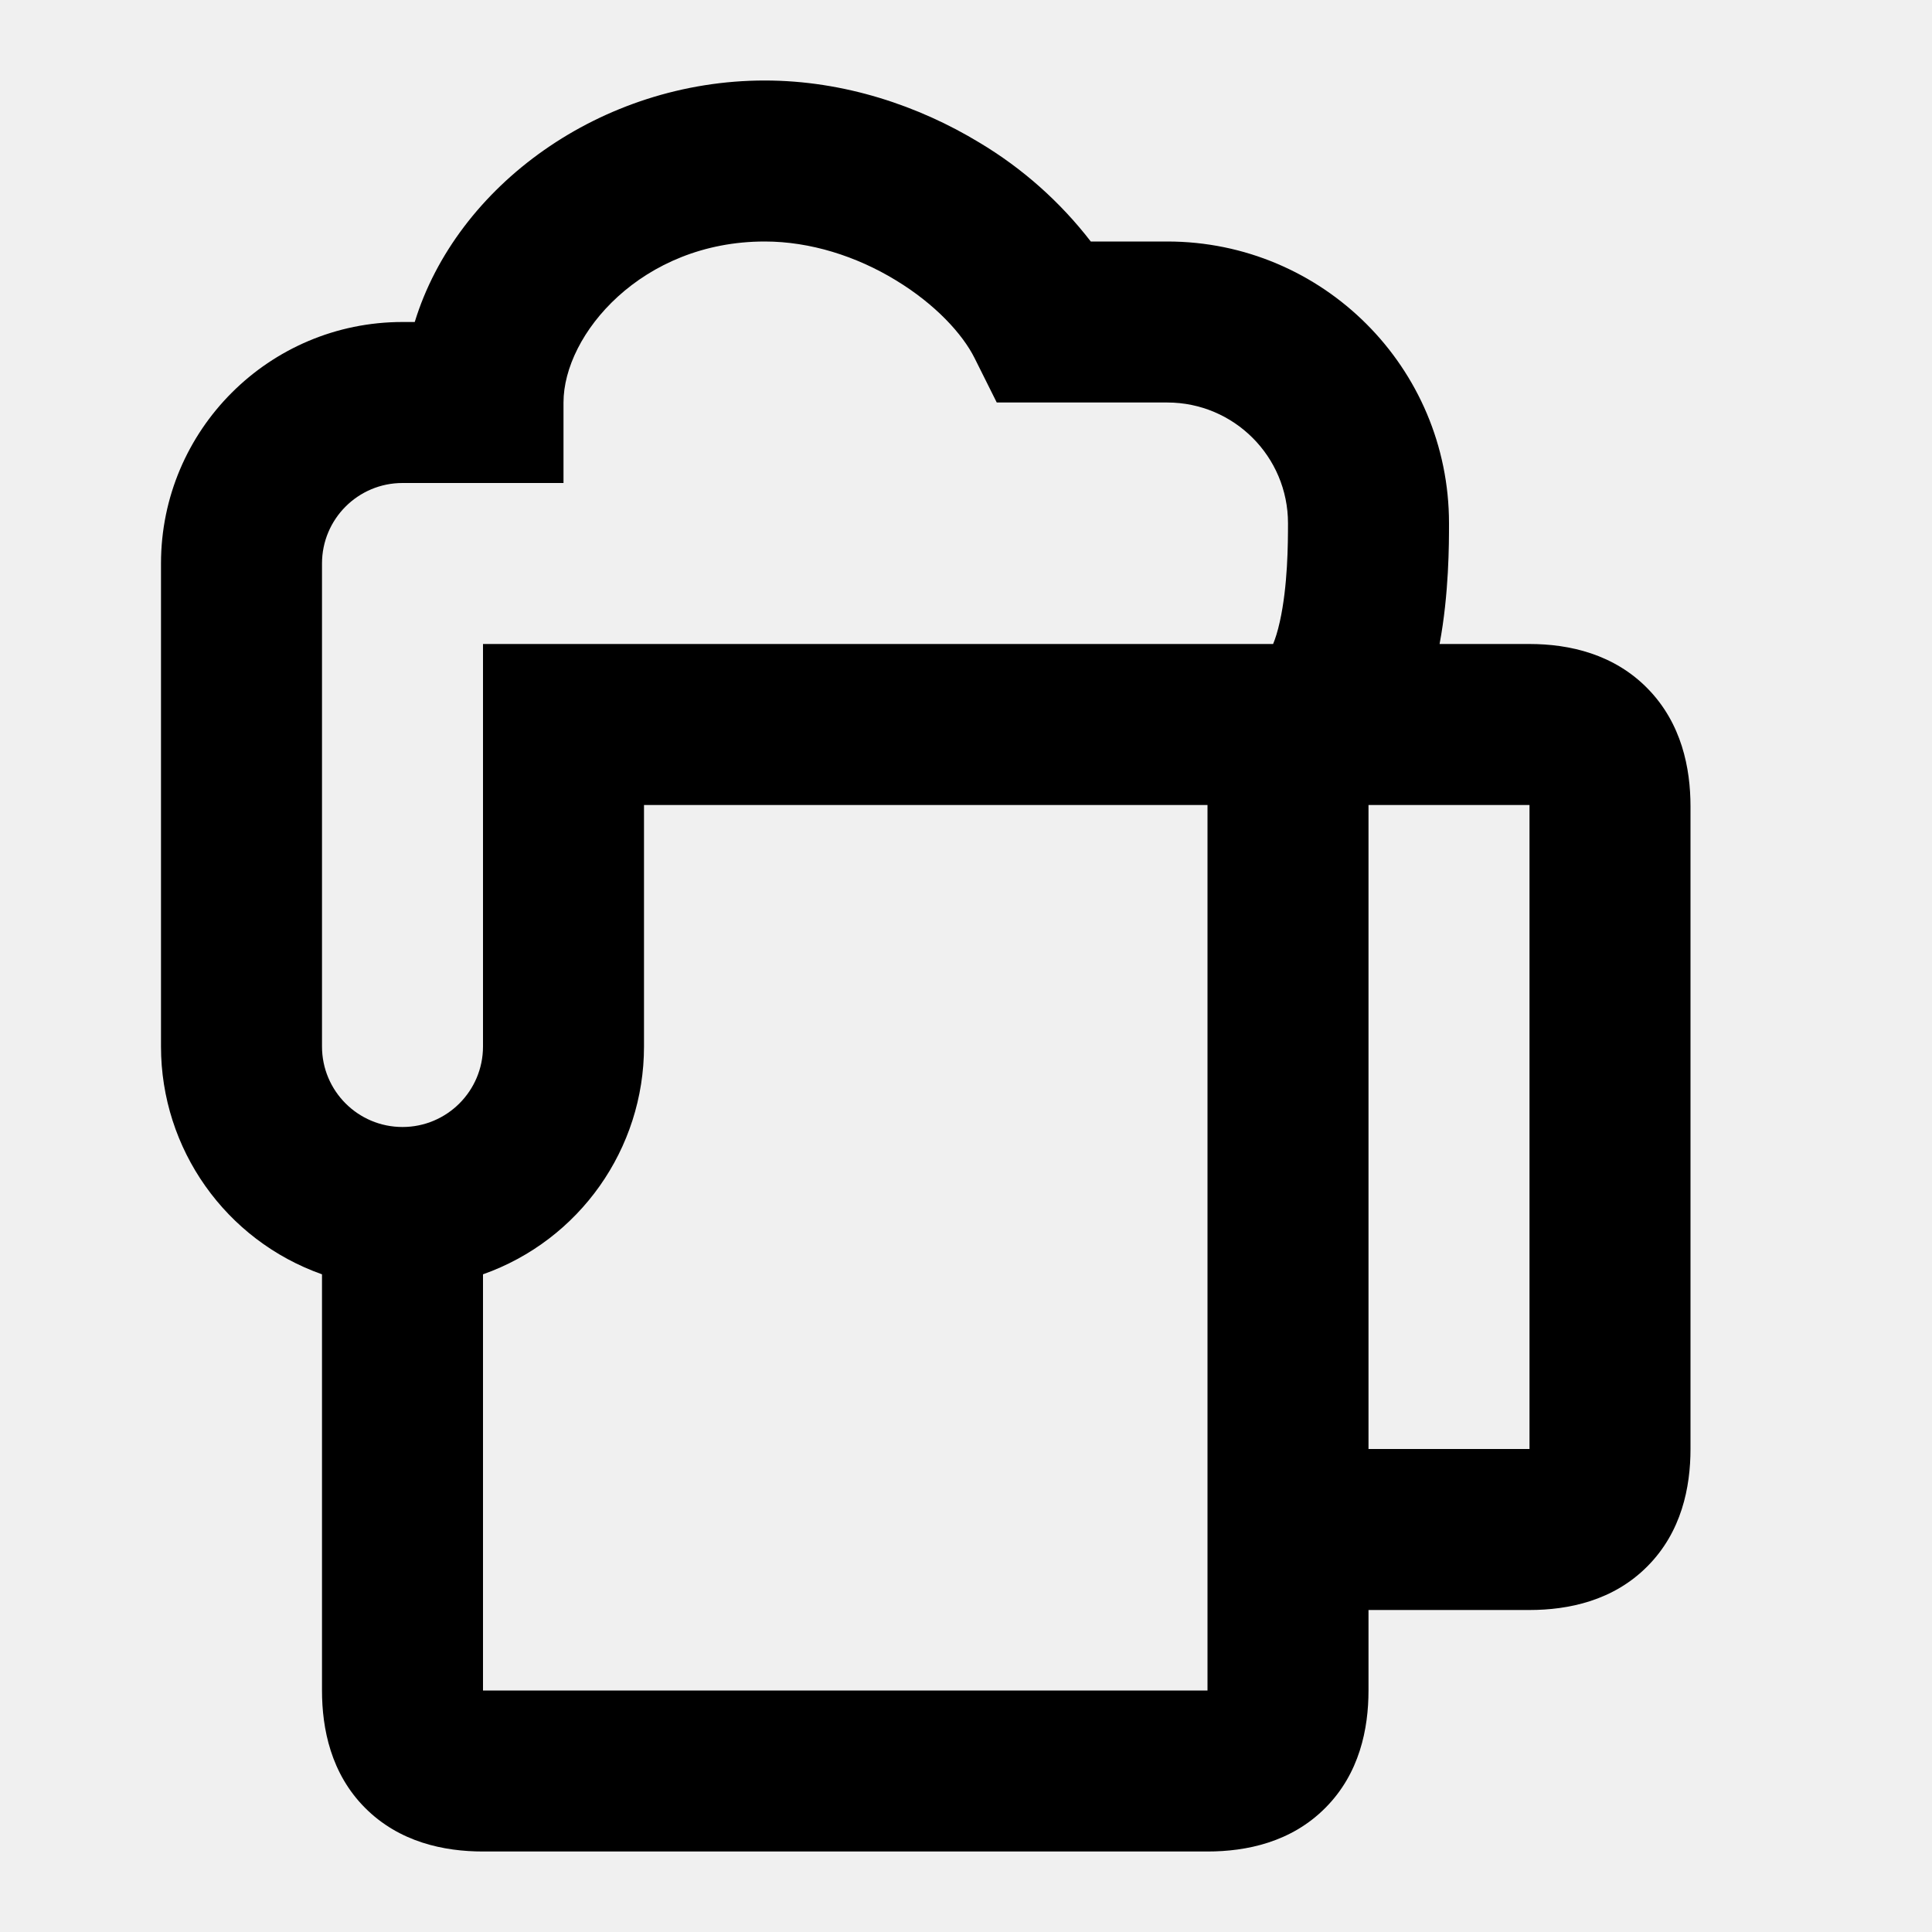
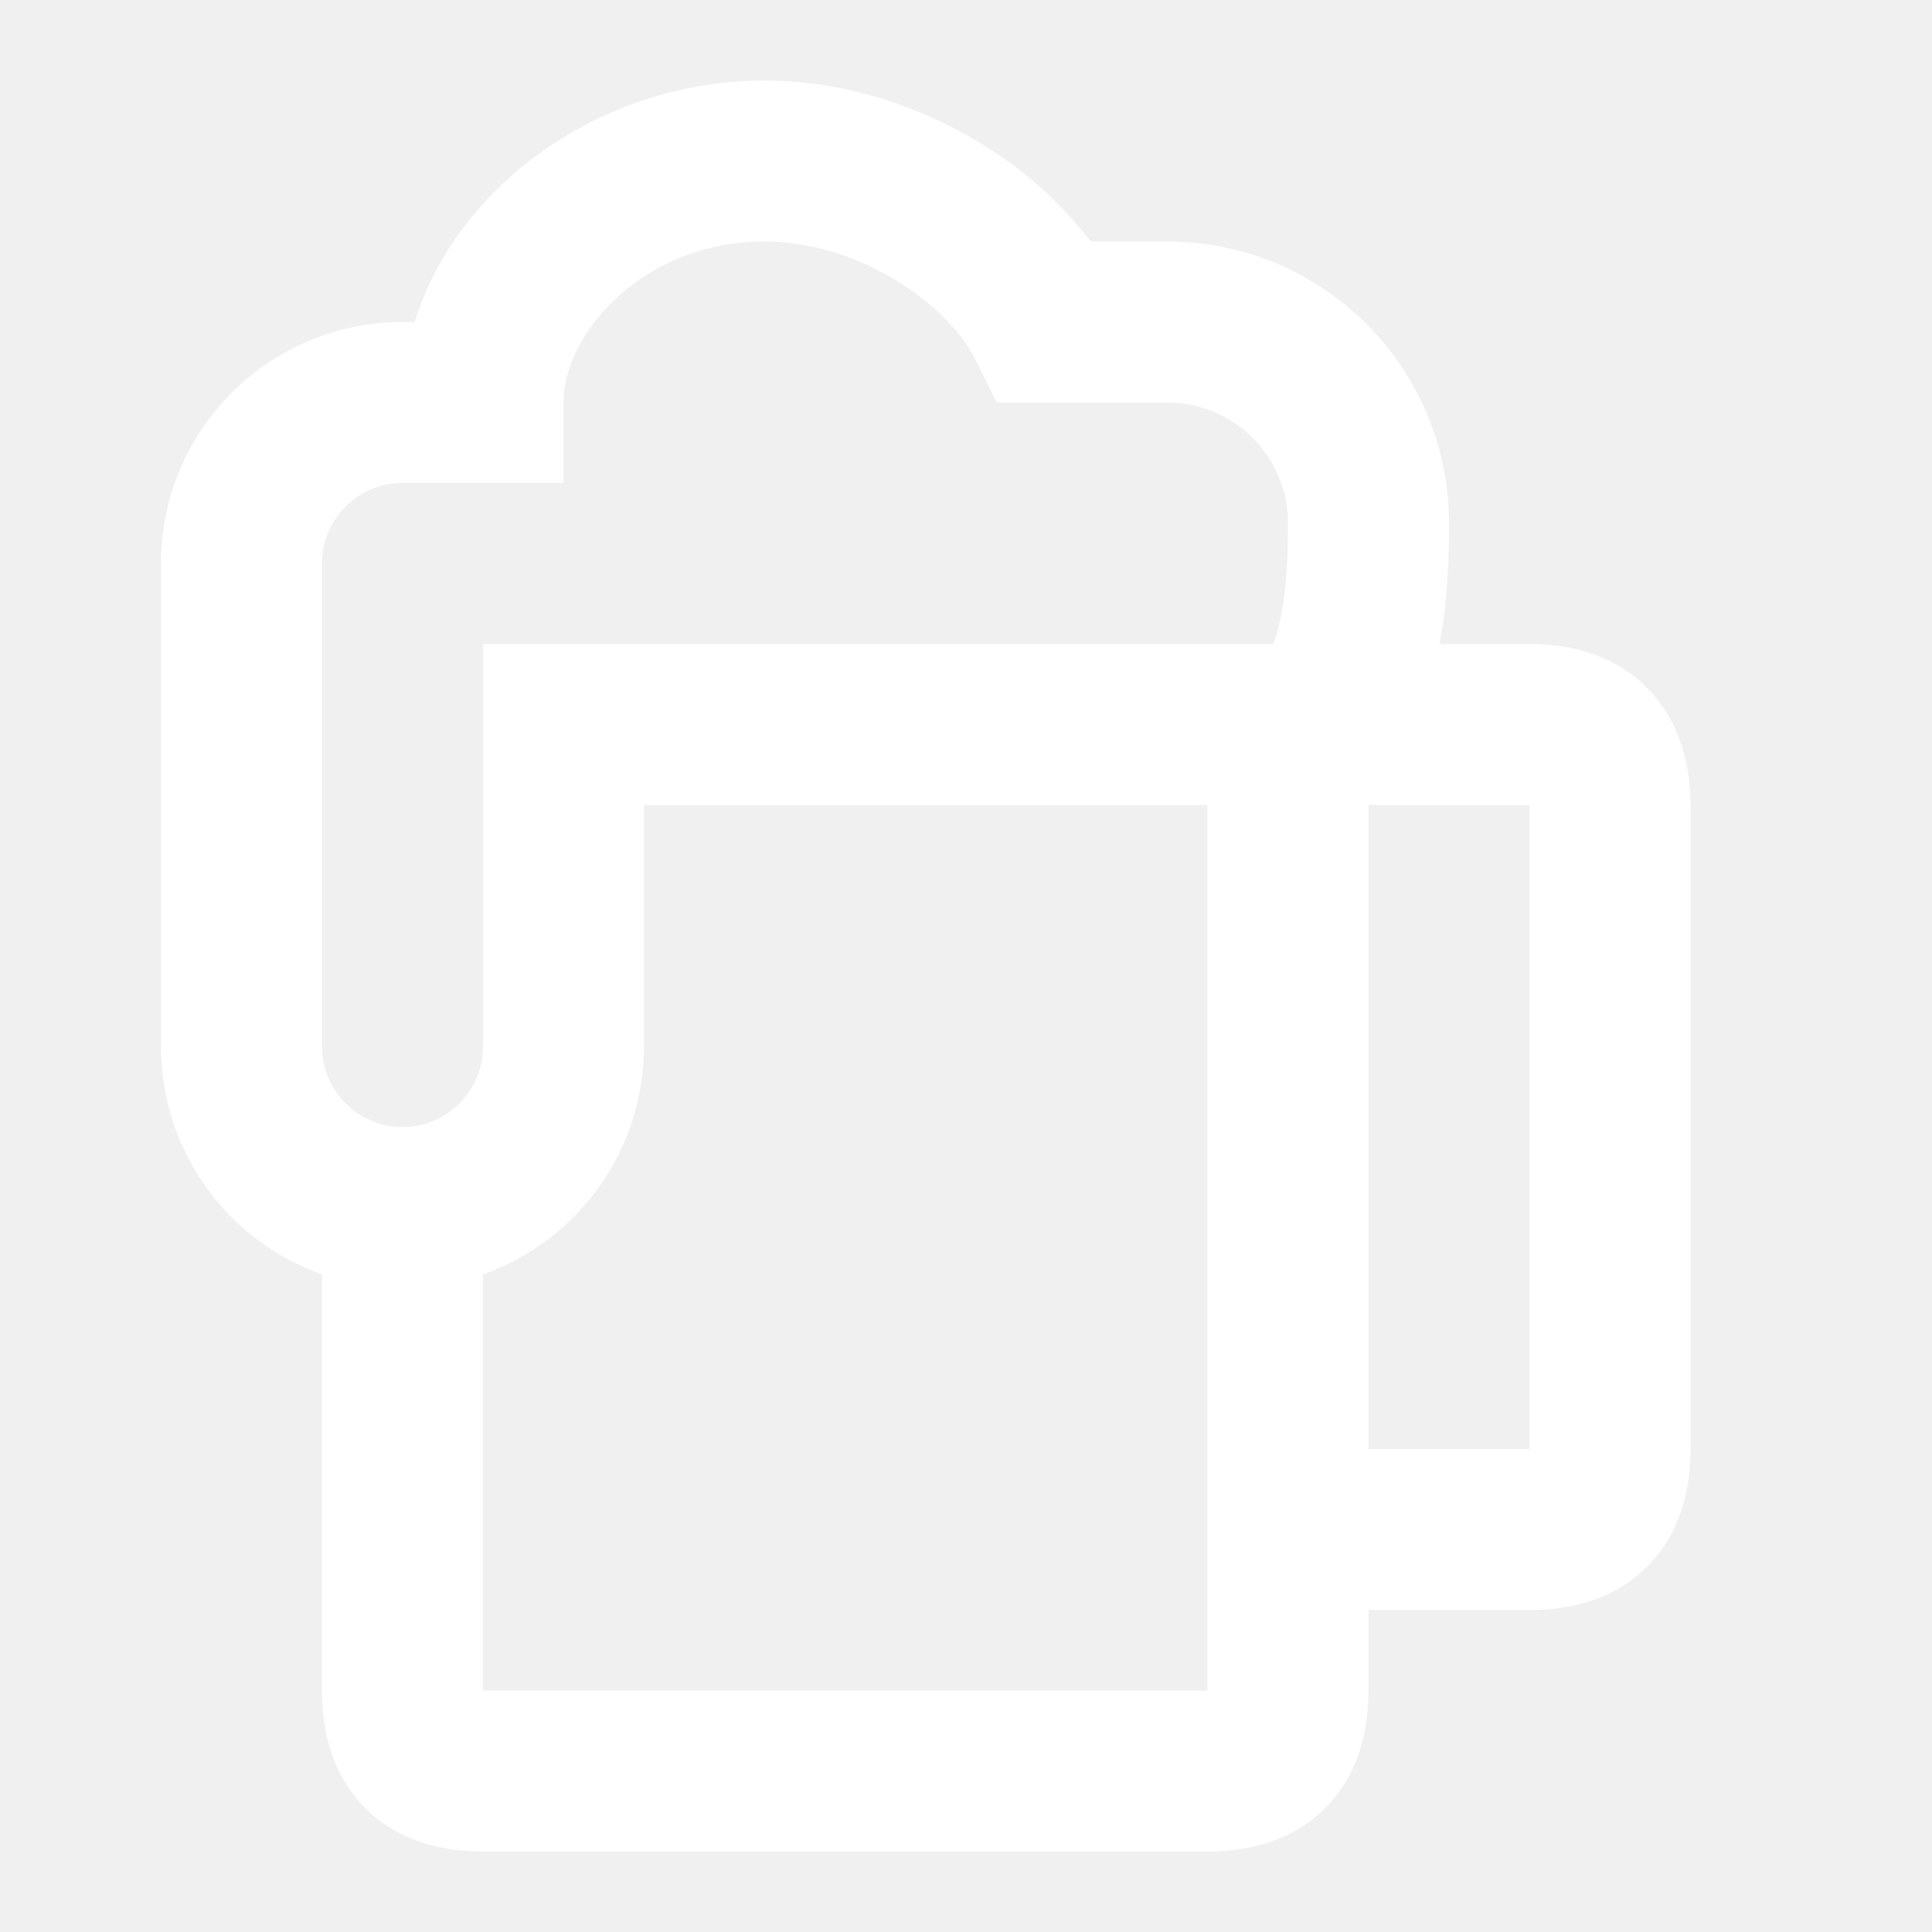
<svg xmlns="http://www.w3.org/2000/svg" width="512" height="512" viewBox="0 0 24 24">
-   <path fill="#000000" d="M5.152 4c.52-1.695 2.316-3 4.348-3c.988 0 1.915.316 2.664.77A4.96 4.96 0 0 1 13.55 3h.95A3.5 3.5 0 0 1 18 6.5v.014c0 .237 0 .863-.117 1.486H19c.497 0 1.054.126 1.474.56c.415.428.526.98.526 1.457V18c0 .476-.111 1.031-.535 1.457c-.424.428-.981.543-1.465.543h-2v1c0 .476-.111 1.031-.535 1.457c-.424.428-.981.543-1.465.543H6c-.484 0-1.04-.115-1.466-.543C4.111 22.032 4 21.476 4 21v-5.17A3.001 3.001 0 0 1 2 13V7a3 3 0 0 1 3-3h.152ZM6 15.83V21h9V10H8v3a3.001 3.001 0 0 1-2 2.83ZM17 10v8h2v-8h-2Zm-1.185-2c.026-.062.056-.153.084-.28c.098-.441.101-.963.101-1.22A1.5 1.5 0 0 0 14.5 5h-2.118l-.276-.553c-.147-.294-.483-.666-.98-.967C10.64 3.184 10.067 3 9.5 3C7.973 3 7 4.154 7 5v1H5a1 1 0 0 0-1 1v6a1 1 0 1 0 2 0V8h9.815Z" />
+   <path fill="#FFFFFF" d="M5.152 4c.52-1.695 2.316-3 4.348-3c.988 0 1.915.316 2.664.77A4.96 4.96 0 0 1 13.55 3h.95A3.5 3.5 0 0 1 18 6.5v.014c0 .237 0 .863-.117 1.486H19c.497 0 1.054.126 1.474.56c.415.428.526.98.526 1.457V18c0 .476-.111 1.031-.535 1.457c-.424.428-.981.543-1.465.543h-2v1c0 .476-.111 1.031-.535 1.457c-.424.428-.981.543-1.465.543H6c-.484 0-1.04-.115-1.466-.543C4.111 22.032 4 21.476 4 21v-5.17A3.001 3.001 0 0 1 2 13V7a3 3 0 0 1 3-3h.152ZM6 15.83V21h9V10H8v3a3.001 3.001 0 0 1-2 2.83ZM17 10v8h2v-8h-2Zm-1.185-2c.026-.062.056-.153.084-.28c.098-.441.101-.963.101-1.22A1.5 1.5 0 0 0 14.5 5h-2.118l-.276-.553c-.147-.294-.483-.666-.98-.967C10.64 3.184 10.067 3 9.5 3C7.973 3 7 4.154 7 5v1H5a1 1 0 0 0-1 1v6a1 1 0 1 0 2 0V8h9.815Z" />
</svg>
